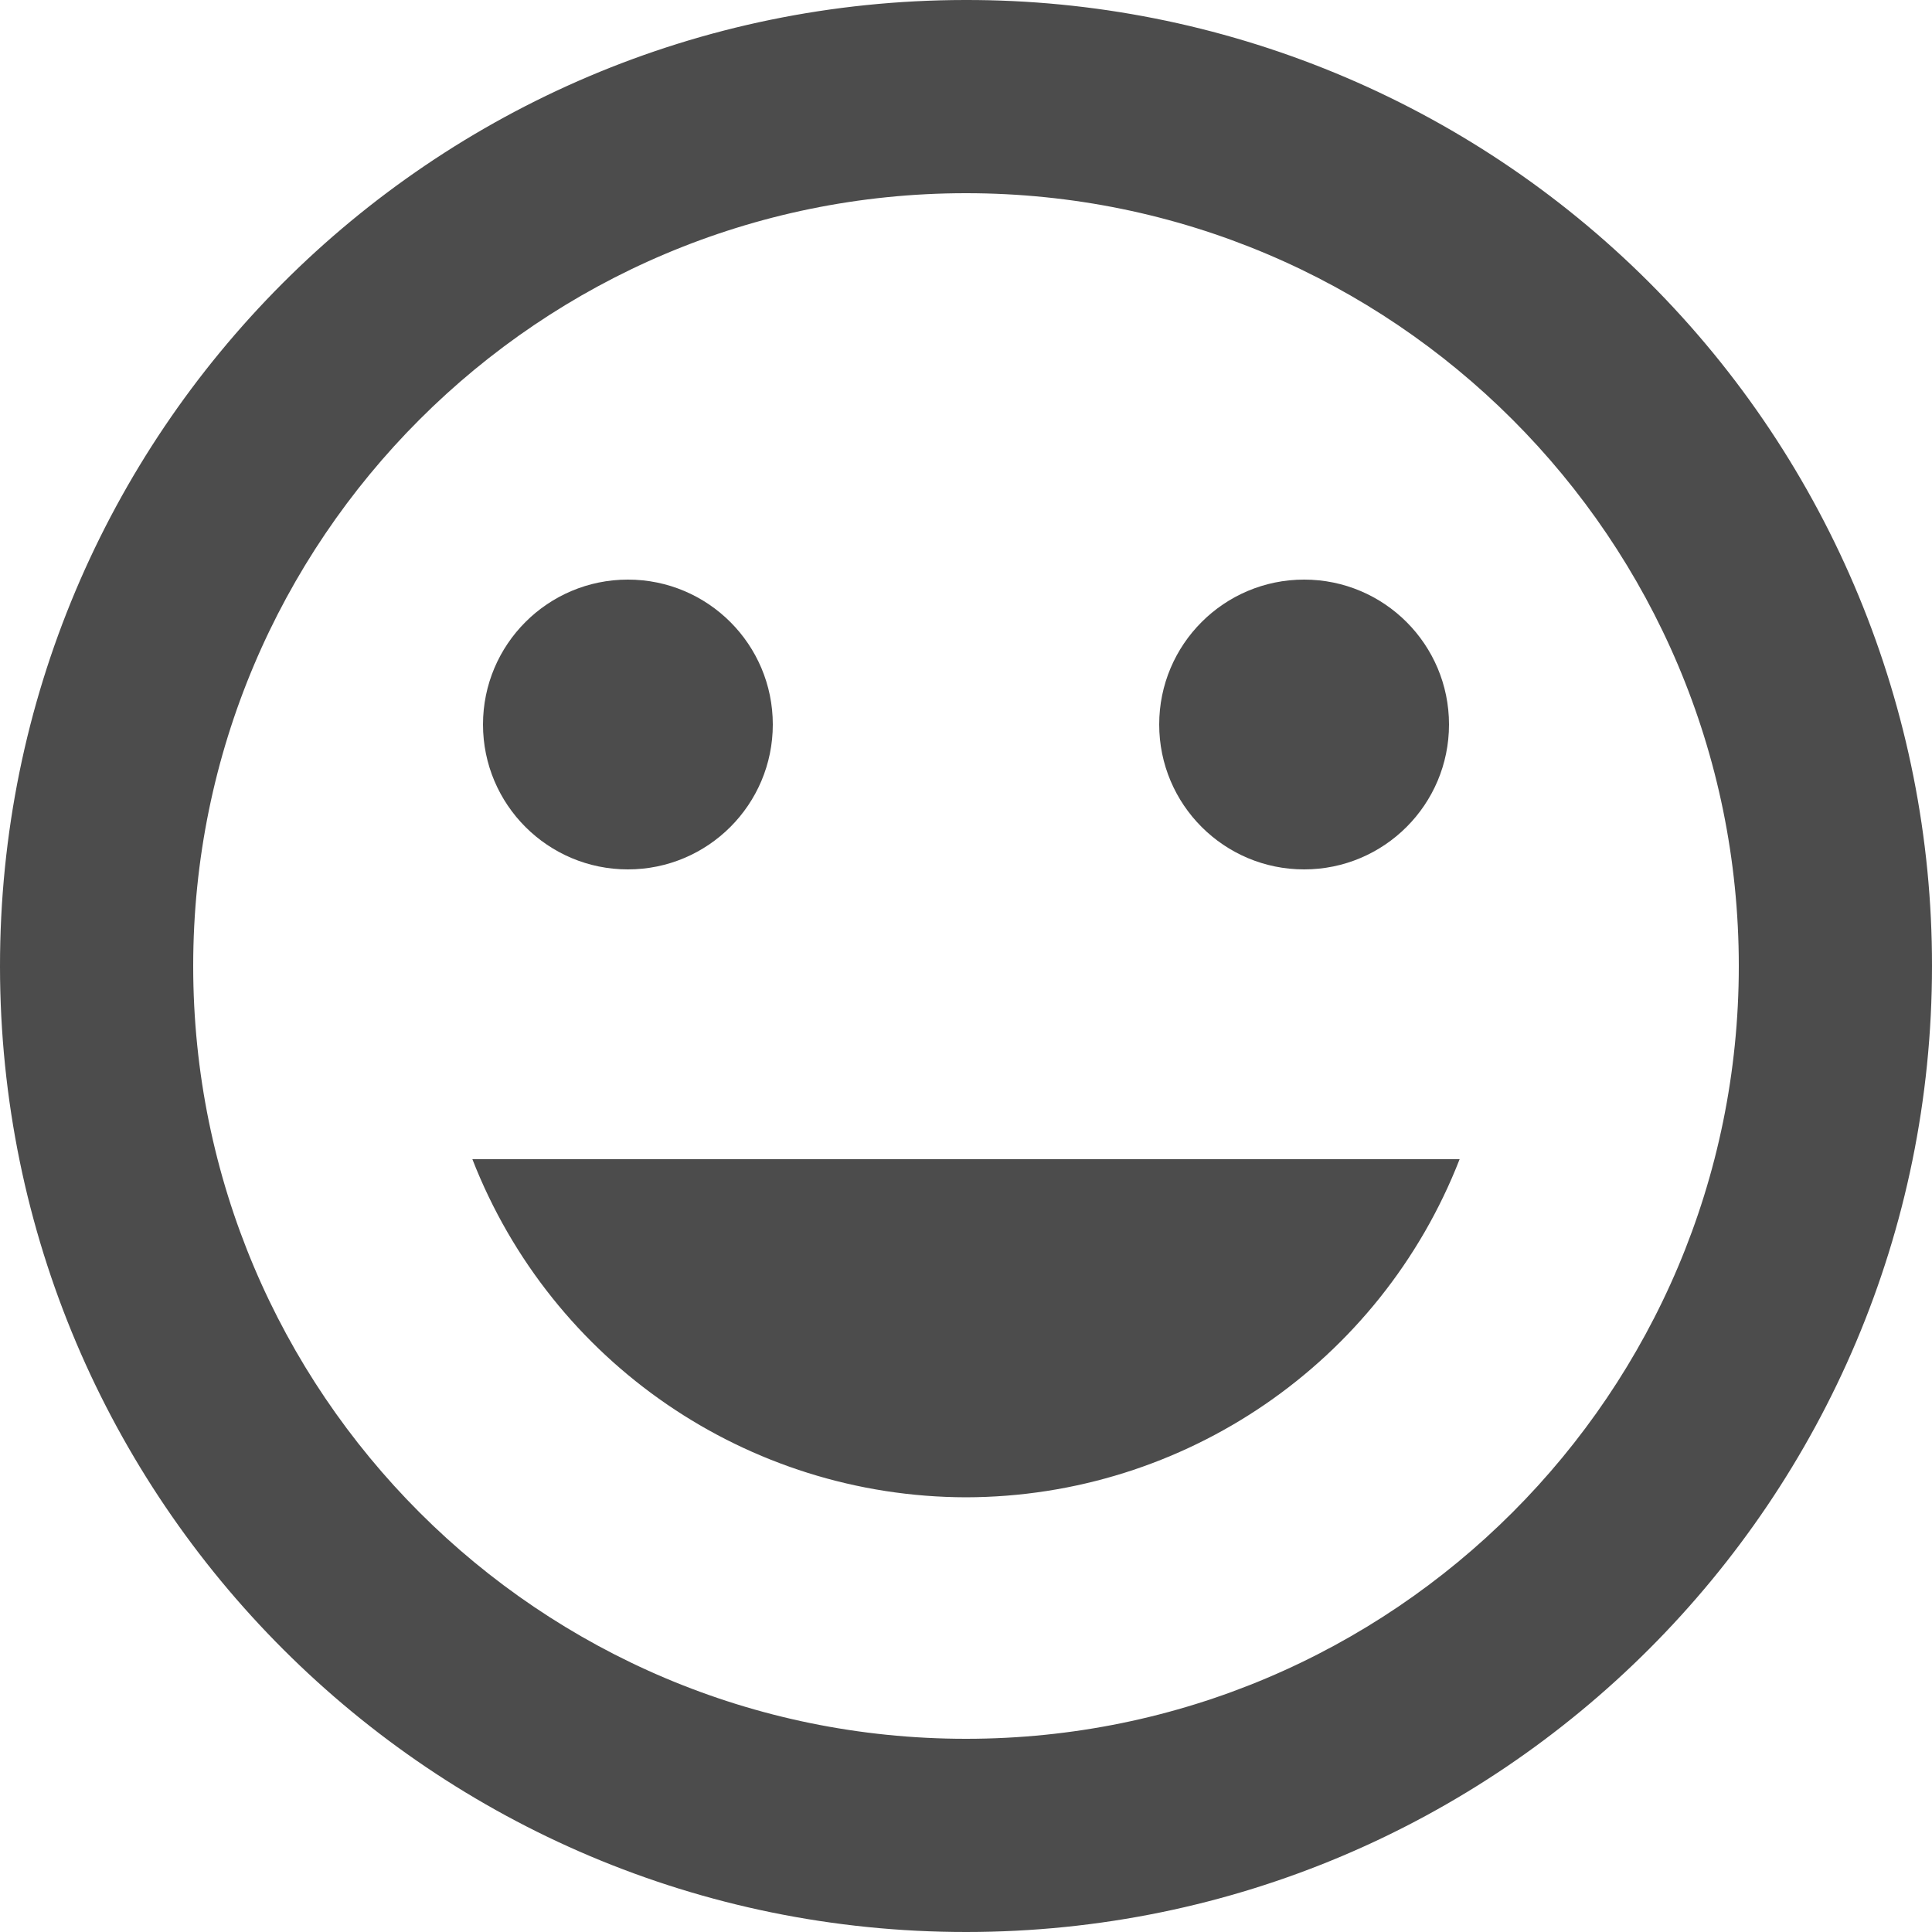
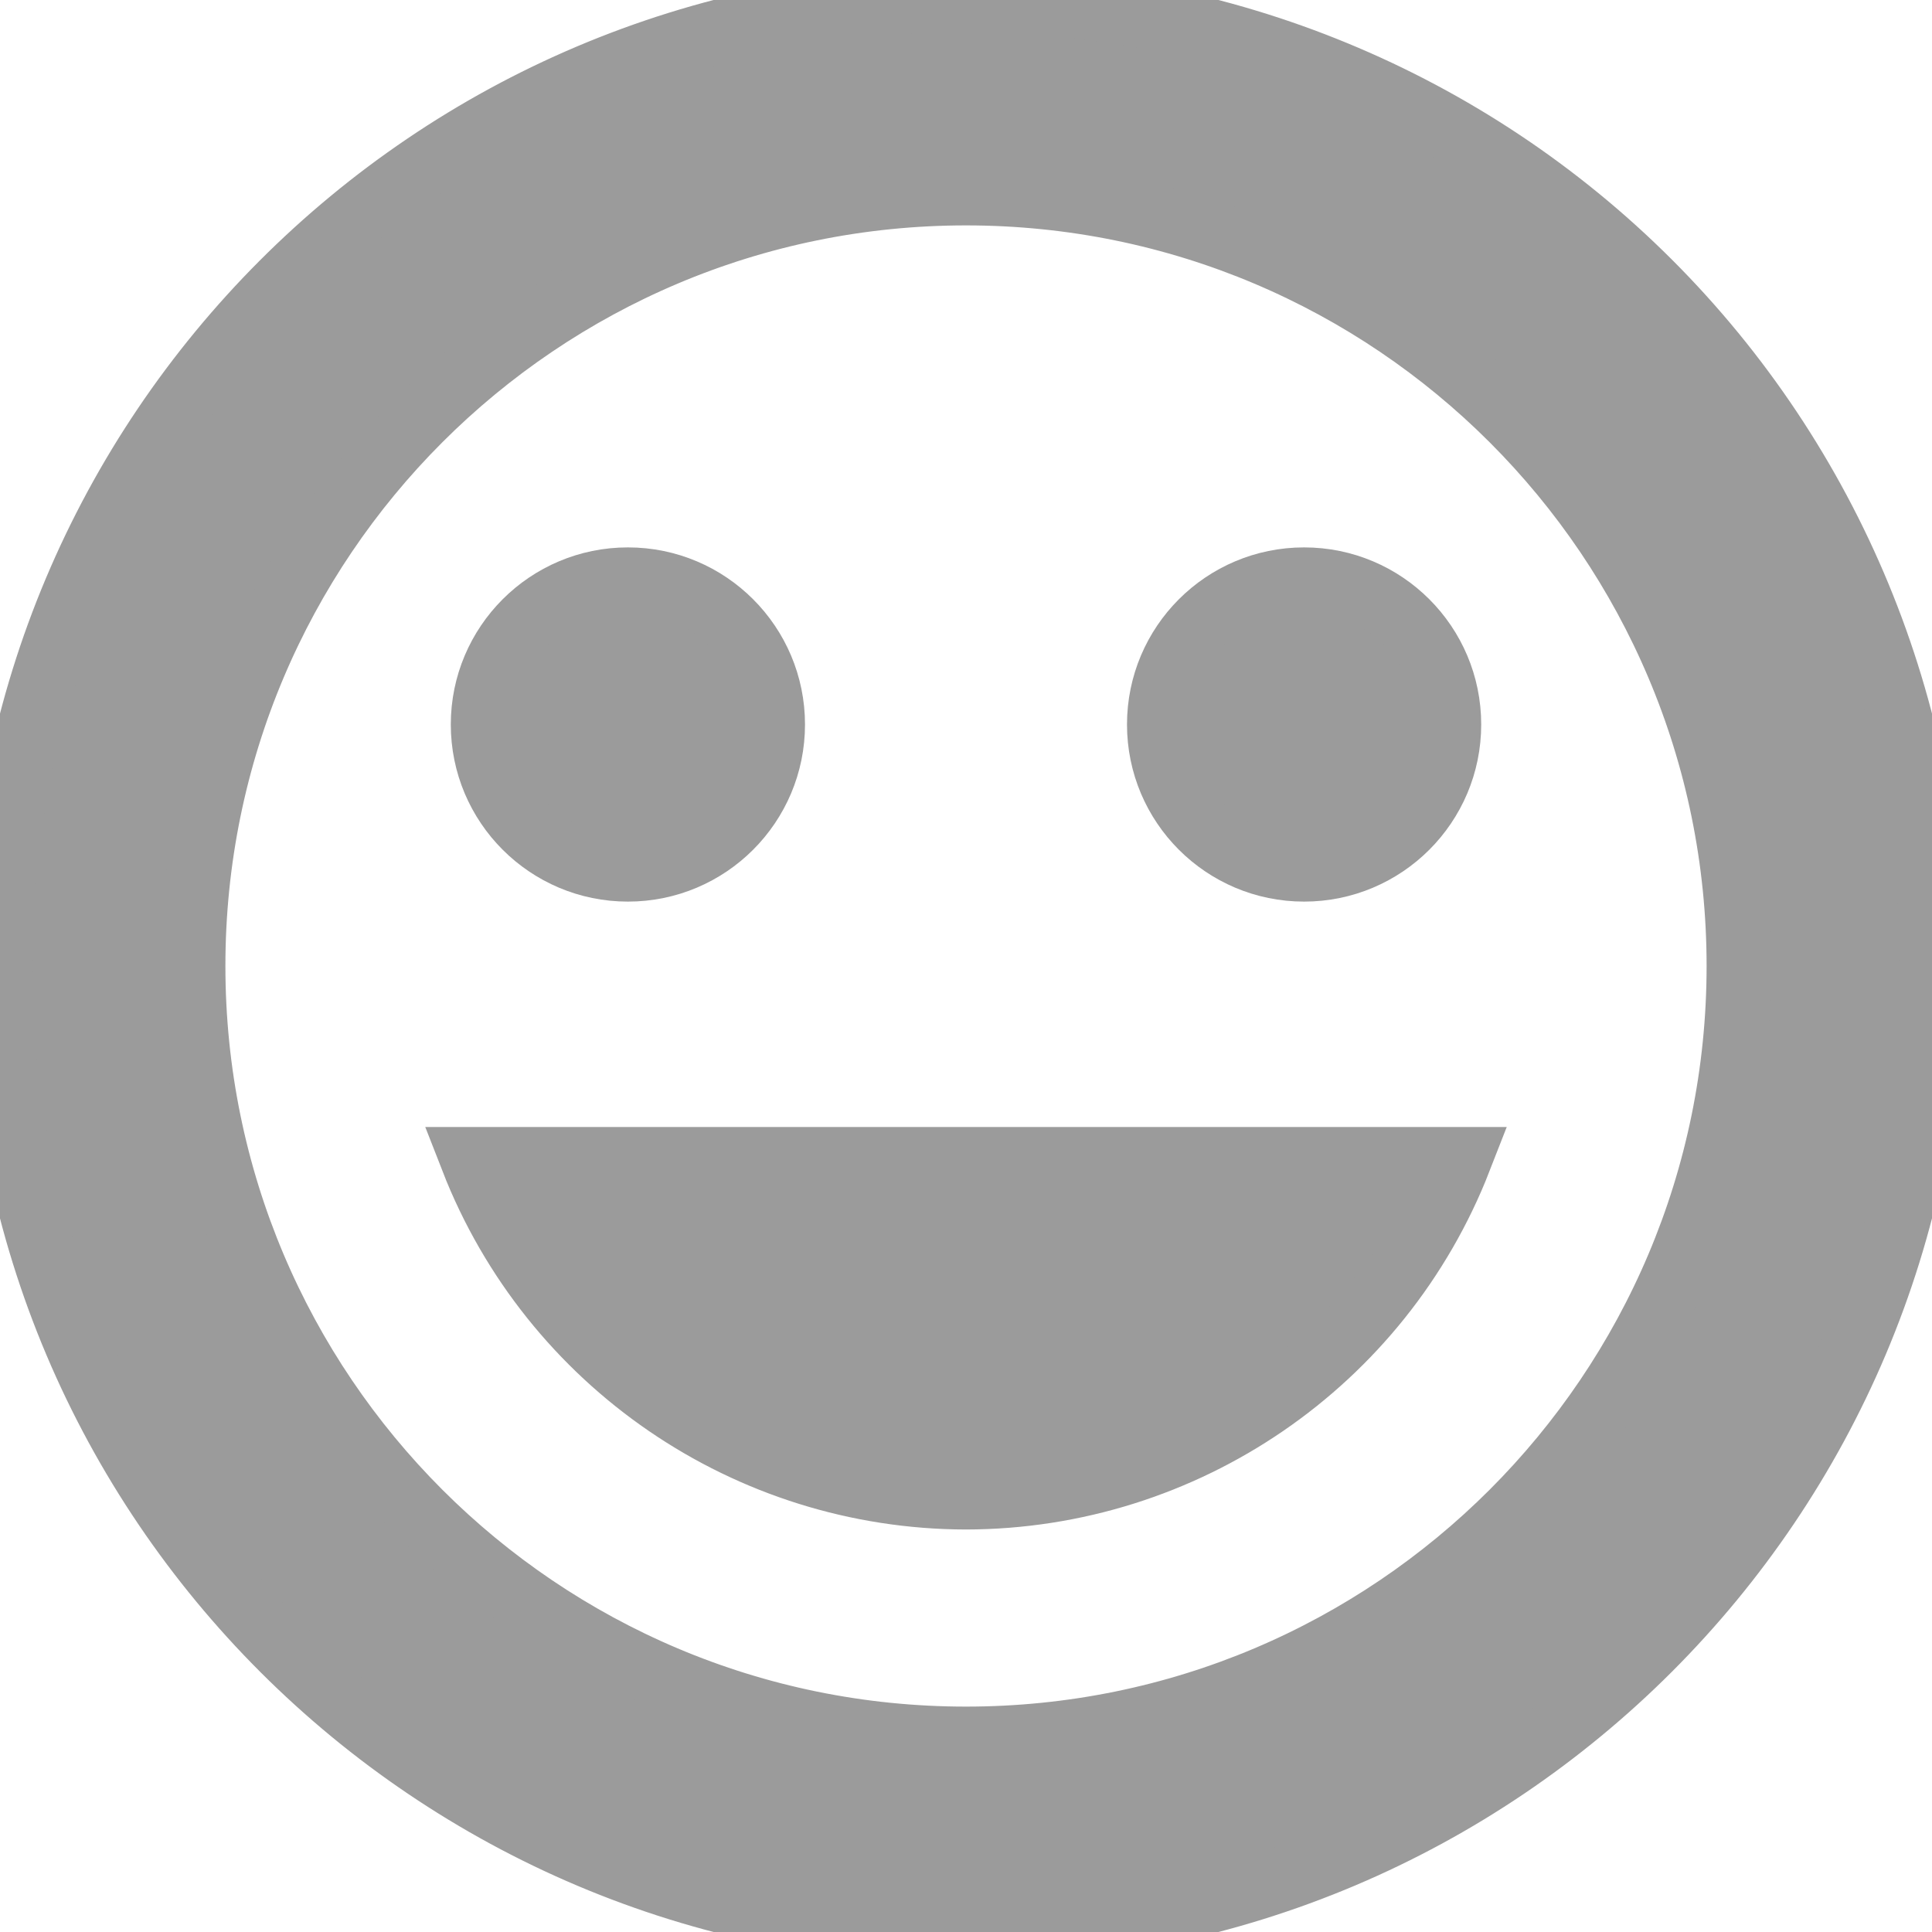
<svg xmlns="http://www.w3.org/2000/svg" width="30" height="30" viewBox="0 0 30 30">
  <g id="Icon_material-sentiment-very-satisified" data-name="Icon material-sentiment-very-satisified" transform="translate(-73 -36)" opacity="0.7">
-     <path id="Path_1006" data-name="Path 1006" d="M25.5,14.25A2.25,2.25,0,1,1,23.25,12,2.25,2.25,0,0,1,25.5,14.25Z" transform="translate(70 33)" />
-     <path id="Path_1007" data-name="Path 1007" d="M15,14.25A2.25,2.25,0,1,1,12.75,12,2.25,2.25,0,0,1,15,14.25Z" transform="translate(70 33)" />
-     <path id="Icon_material-sentiment-very-satisfied" data-name="Icon material-sentiment-very-satisfied" d="M17.985,3A15,15,0,1,0,33,18,14.983,14.983,0,0,0,17.985,3ZM18,30A12,12,0,1,1,30,18,12,12,0,0,1,18,30Zm0-3.75A8.244,8.244,0,0,0,25.665,21H10.335A8.244,8.244,0,0,0,18,26.25Z" transform="translate(70 33)" />
+     <path id="Path_1006" data-name="Path 1006" fill="#707070" stroke="#707070" d="M25.5,14.25A2.25,2.25,0,1,1,23.25,12,2.25,2.25,0,0,1,25.5,14.25Z" transform="translate(70 33)" />
+     <path id="Path_1007" data-name="Path 1007" fill="#707070" stroke="#707070" d="M15,14.25A2.25,2.25,0,1,1,12.75,12,2.25,2.25,0,0,1,15,14.25Z" transform="translate(70 33)" />
+     <path id="Icon_material-sentiment-very-satisfied" data-name="Icon material-sentiment-very-satisfied" fill="#707070" stroke="#707070" d="M17.985,3A15,15,0,1,0,33,18,14.983,14.983,0,0,0,17.985,3ZM18,30A12,12,0,1,1,30,18,12,12,0,0,1,18,30Zm0-3.75A8.244,8.244,0,0,0,25.665,21H10.335A8.244,8.244,0,0,0,18,26.25Z" transform="translate(70 33)" />
  </g>
</svg>
